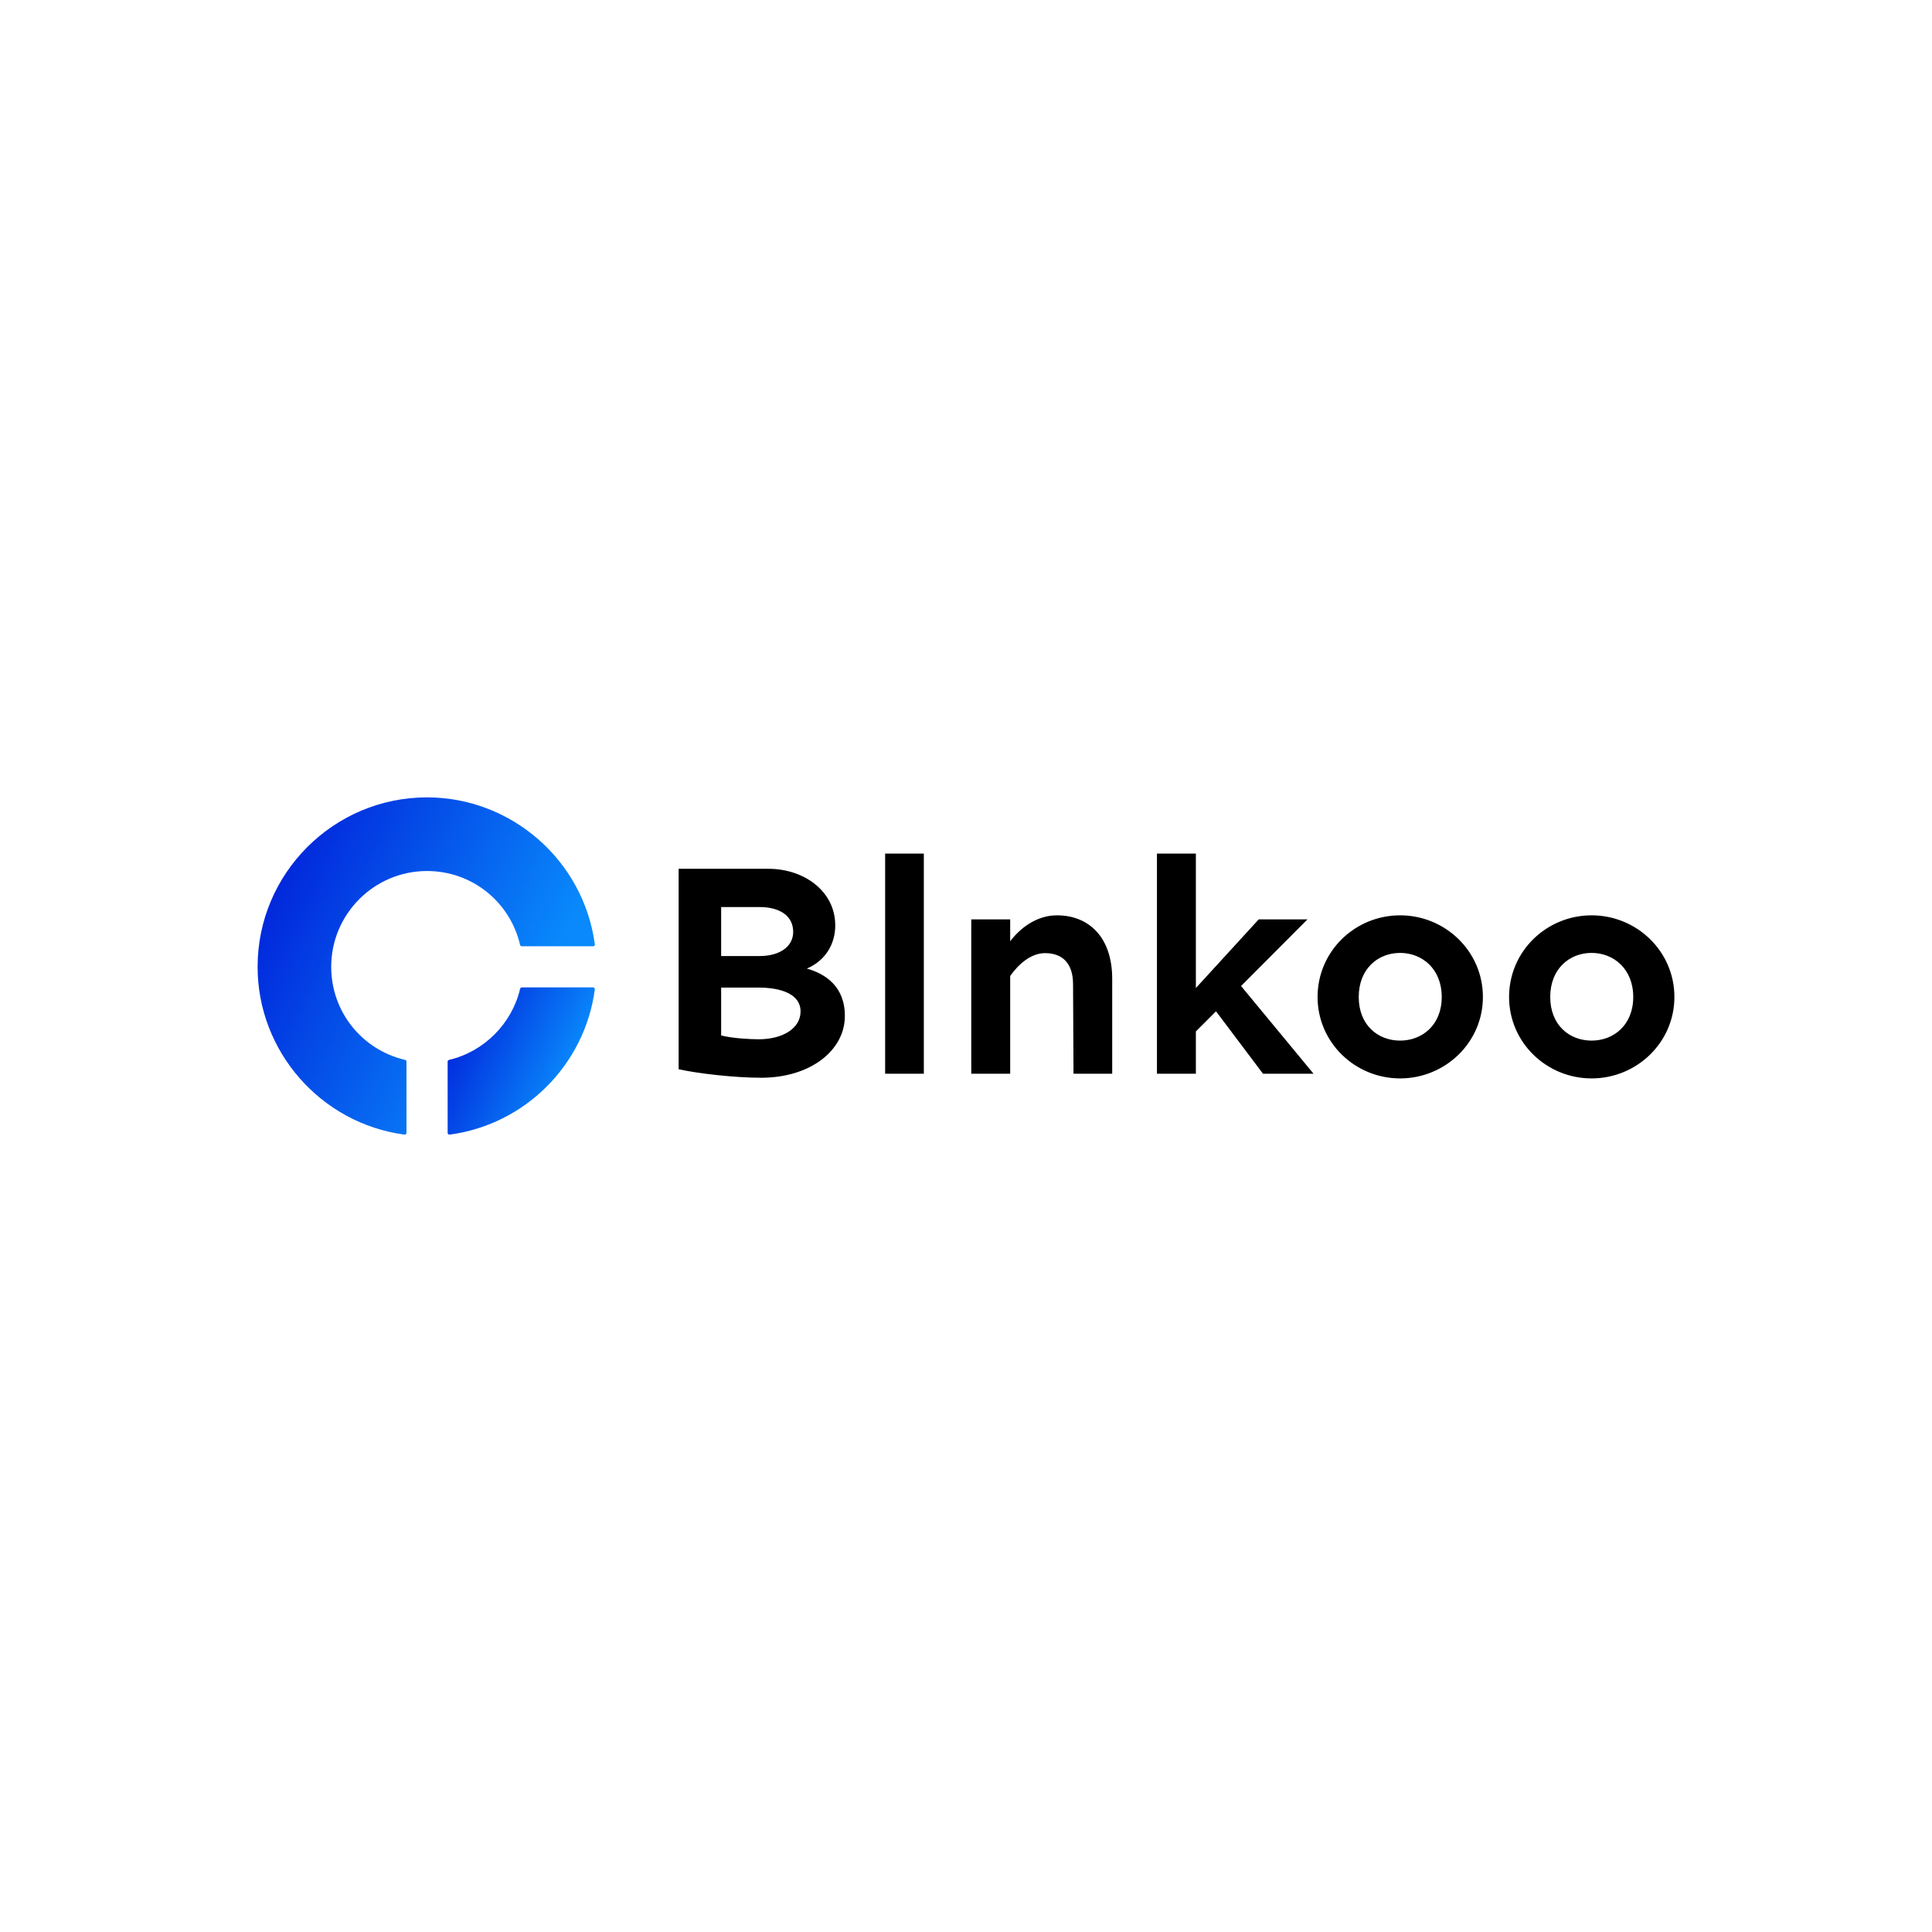
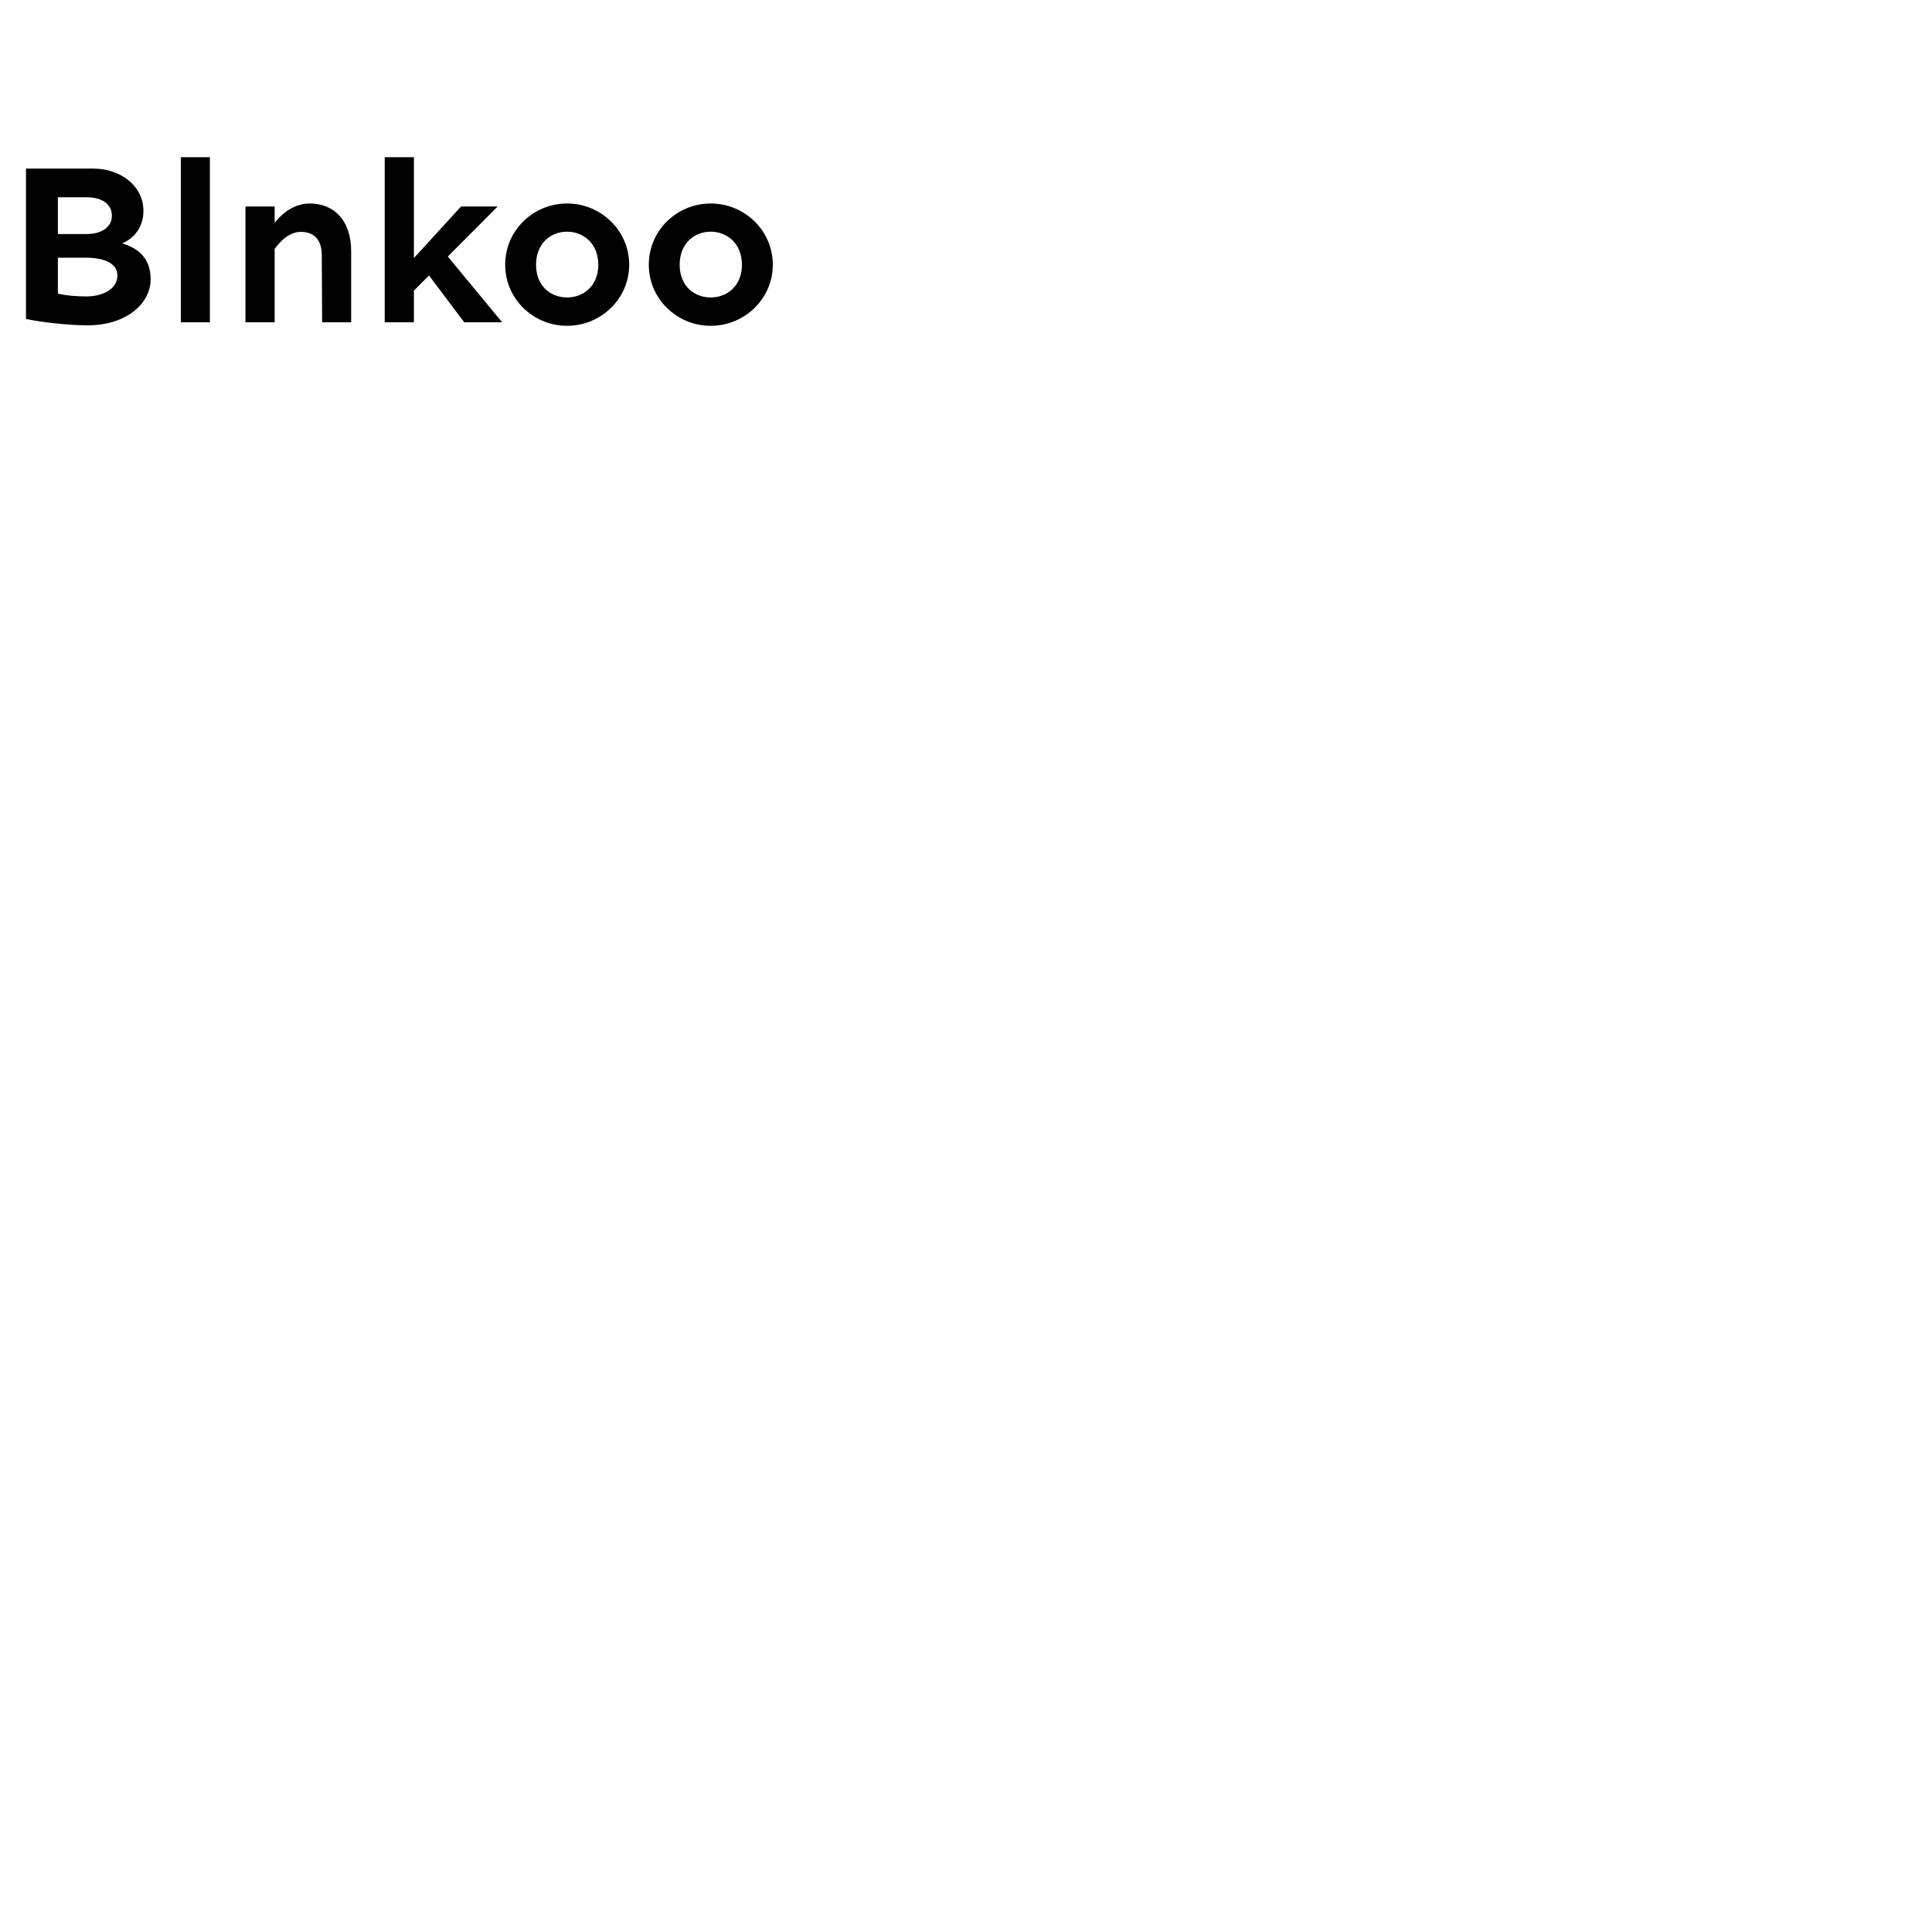
- <svg xmlns="http://www.w3.org/2000/svg" data-v-fde0c5aa="" viewBox="0 0 300 300" class="iconLeft">
+ <svg xmlns="http://www.w3.org/2000/svg" data-v-fde0c5aa="" viewBox="100 100 400 400" class="iconLeft">
  <defs data-v-fde0c5aa="" />
  <rect data-v-fde0c5aa="" fill="transparent" x="0" y="0" width="300px" height="300px" class="logo-background-square" />
  <defs data-v-fde0c5aa="" />
  <g data-v-fde0c5aa="" id="a4c80bb4-bb4c-4456-8e77-b53aaf660e2a" fill="#000000" transform="matrix(3.473838,0,0,3.473838,100.6203,119.7602)">
    <path d="M7.10 8.82C7.94 8.46 8.37 7.72 8.37 6.89C8.37 5.35 6.96 4.36 5.39 4.36L1.37 4.36L1.37 13.32C2.23 13.51 3.86 13.70 5.06 13.70C7.27 13.70 8.80 12.47 8.80 10.94C8.80 9.61 7.92 9.05 7.10 8.82ZM3.27 6.07L4.99 6.07C5.87 6.07 6.49 6.45 6.49 7.18C6.49 7.85 5.87 8.26 4.99 8.26L3.27 8.26ZM4.95 11.98C4.55 11.98 3.79 11.94 3.27 11.81L3.27 9.67L4.95 9.67C5.96 9.67 6.82 9.97 6.82 10.73C6.82 11.51 6.00 11.98 4.95 11.98ZM12.33 13.52L12.33 3.68L10.60 3.68L10.60 13.52ZM18.28 6.44C17.35 6.44 16.61 7.04 16.19 7.60L16.19 6.62L14.45 6.62L14.45 13.52L16.19 13.52L16.19 9.15C16.58 8.60 17.13 8.13 17.75 8.13C18.53 8.13 19.00 8.59 19.00 9.52L19.02 13.52L20.75 13.52L20.75 9.28C20.75 7.40 19.69 6.44 18.28 6.44ZM25.39 10.73L27.49 13.52L29.75 13.52L26.51 9.60L29.48 6.62L27.30 6.62L24.49 9.69L24.49 3.68L22.75 3.68L22.75 13.52L24.49 13.52L24.49 11.63ZM33.62 6.44C31.61 6.44 29.93 8.04 29.93 10.09C29.93 12.13 31.61 13.73 33.62 13.73C35.63 13.73 37.32 12.13 37.32 10.09C37.32 8.04 35.63 6.44 33.62 6.44ZM33.62 8.12C34.60 8.12 35.48 8.83 35.48 10.09C35.48 11.35 34.60 12.04 33.62 12.04C32.63 12.04 31.77 11.35 31.77 10.09C31.77 8.83 32.63 8.12 33.62 8.12ZM42.18 6.44C40.17 6.44 38.49 8.04 38.49 10.09C38.49 12.13 40.17 13.73 42.18 13.73C44.19 13.73 45.88 12.13 45.88 10.09C45.88 8.04 44.19 6.44 42.18 6.44ZM42.18 8.12C43.16 8.12 44.04 8.83 44.04 10.09C44.04 11.35 43.16 12.04 42.18 12.04C41.19 12.04 40.33 11.35 40.33 10.09C40.33 8.83 41.19 8.12 42.18 8.12Z" />
  </g>
  <defs data-v-fde0c5aa="">
    <linearGradient data-v-fde0c5aa="" gradientTransform="rotate(25)" id="62ef73ef-c701-4097-82da-7765bca3409f" x1="0%" y1="0%" x2="100%" y2="0%">
      <stop data-v-fde0c5aa="" offset="0%" stop-color="#0015D6" stop-opacity="1" />
      <stop data-v-fde0c5aa="" offset="100%" stop-color="#0989FB" stop-opacity="1" />
    </linearGradient>
  </defs>
  <g data-v-fde0c5aa="" id="6b484d92-be56-4ec3-9277-ec6cc8c6ed19" stroke="none" fill="url(#62ef73ef-c701-4097-82da-7765bca3409f)" transform="matrix(1.091229,0,0,1.091229,40,123.8105)">
    <path d="M47.732 27.045H37.604a.256.256 0 00-.249.196c-1.172 4.978-5.143 8.95-10.117 10.121a.256.256 0 00-.196.249V47.74a.256.256 0 00.256.255l.033-.002c10.729-1.432 19.223-9.927 20.655-20.658a.26.26 0 00-.061-.203.259.259 0 00-.193-.087z" />
    <path d="M24.112 10.484c6.342 0 11.787 4.323 13.242 10.515.027.114.13.195.249.195h10.129c.005.002.009 0 .013 0a.255.255 0 00.23-.366C46.348 8.952 36.104.005 24.112.005 10.817.005 0 10.822 0 24.12c0 12.018 8.982 22.279 20.895 23.873l.034.002a.252.252 0 00.255-.255V37.611a.255.255 0 00-.196-.249c-6.19-1.456-10.514-6.902-10.514-13.242 0-7.519 6.118-13.636 13.638-13.636z" />
  </g>
</svg>
